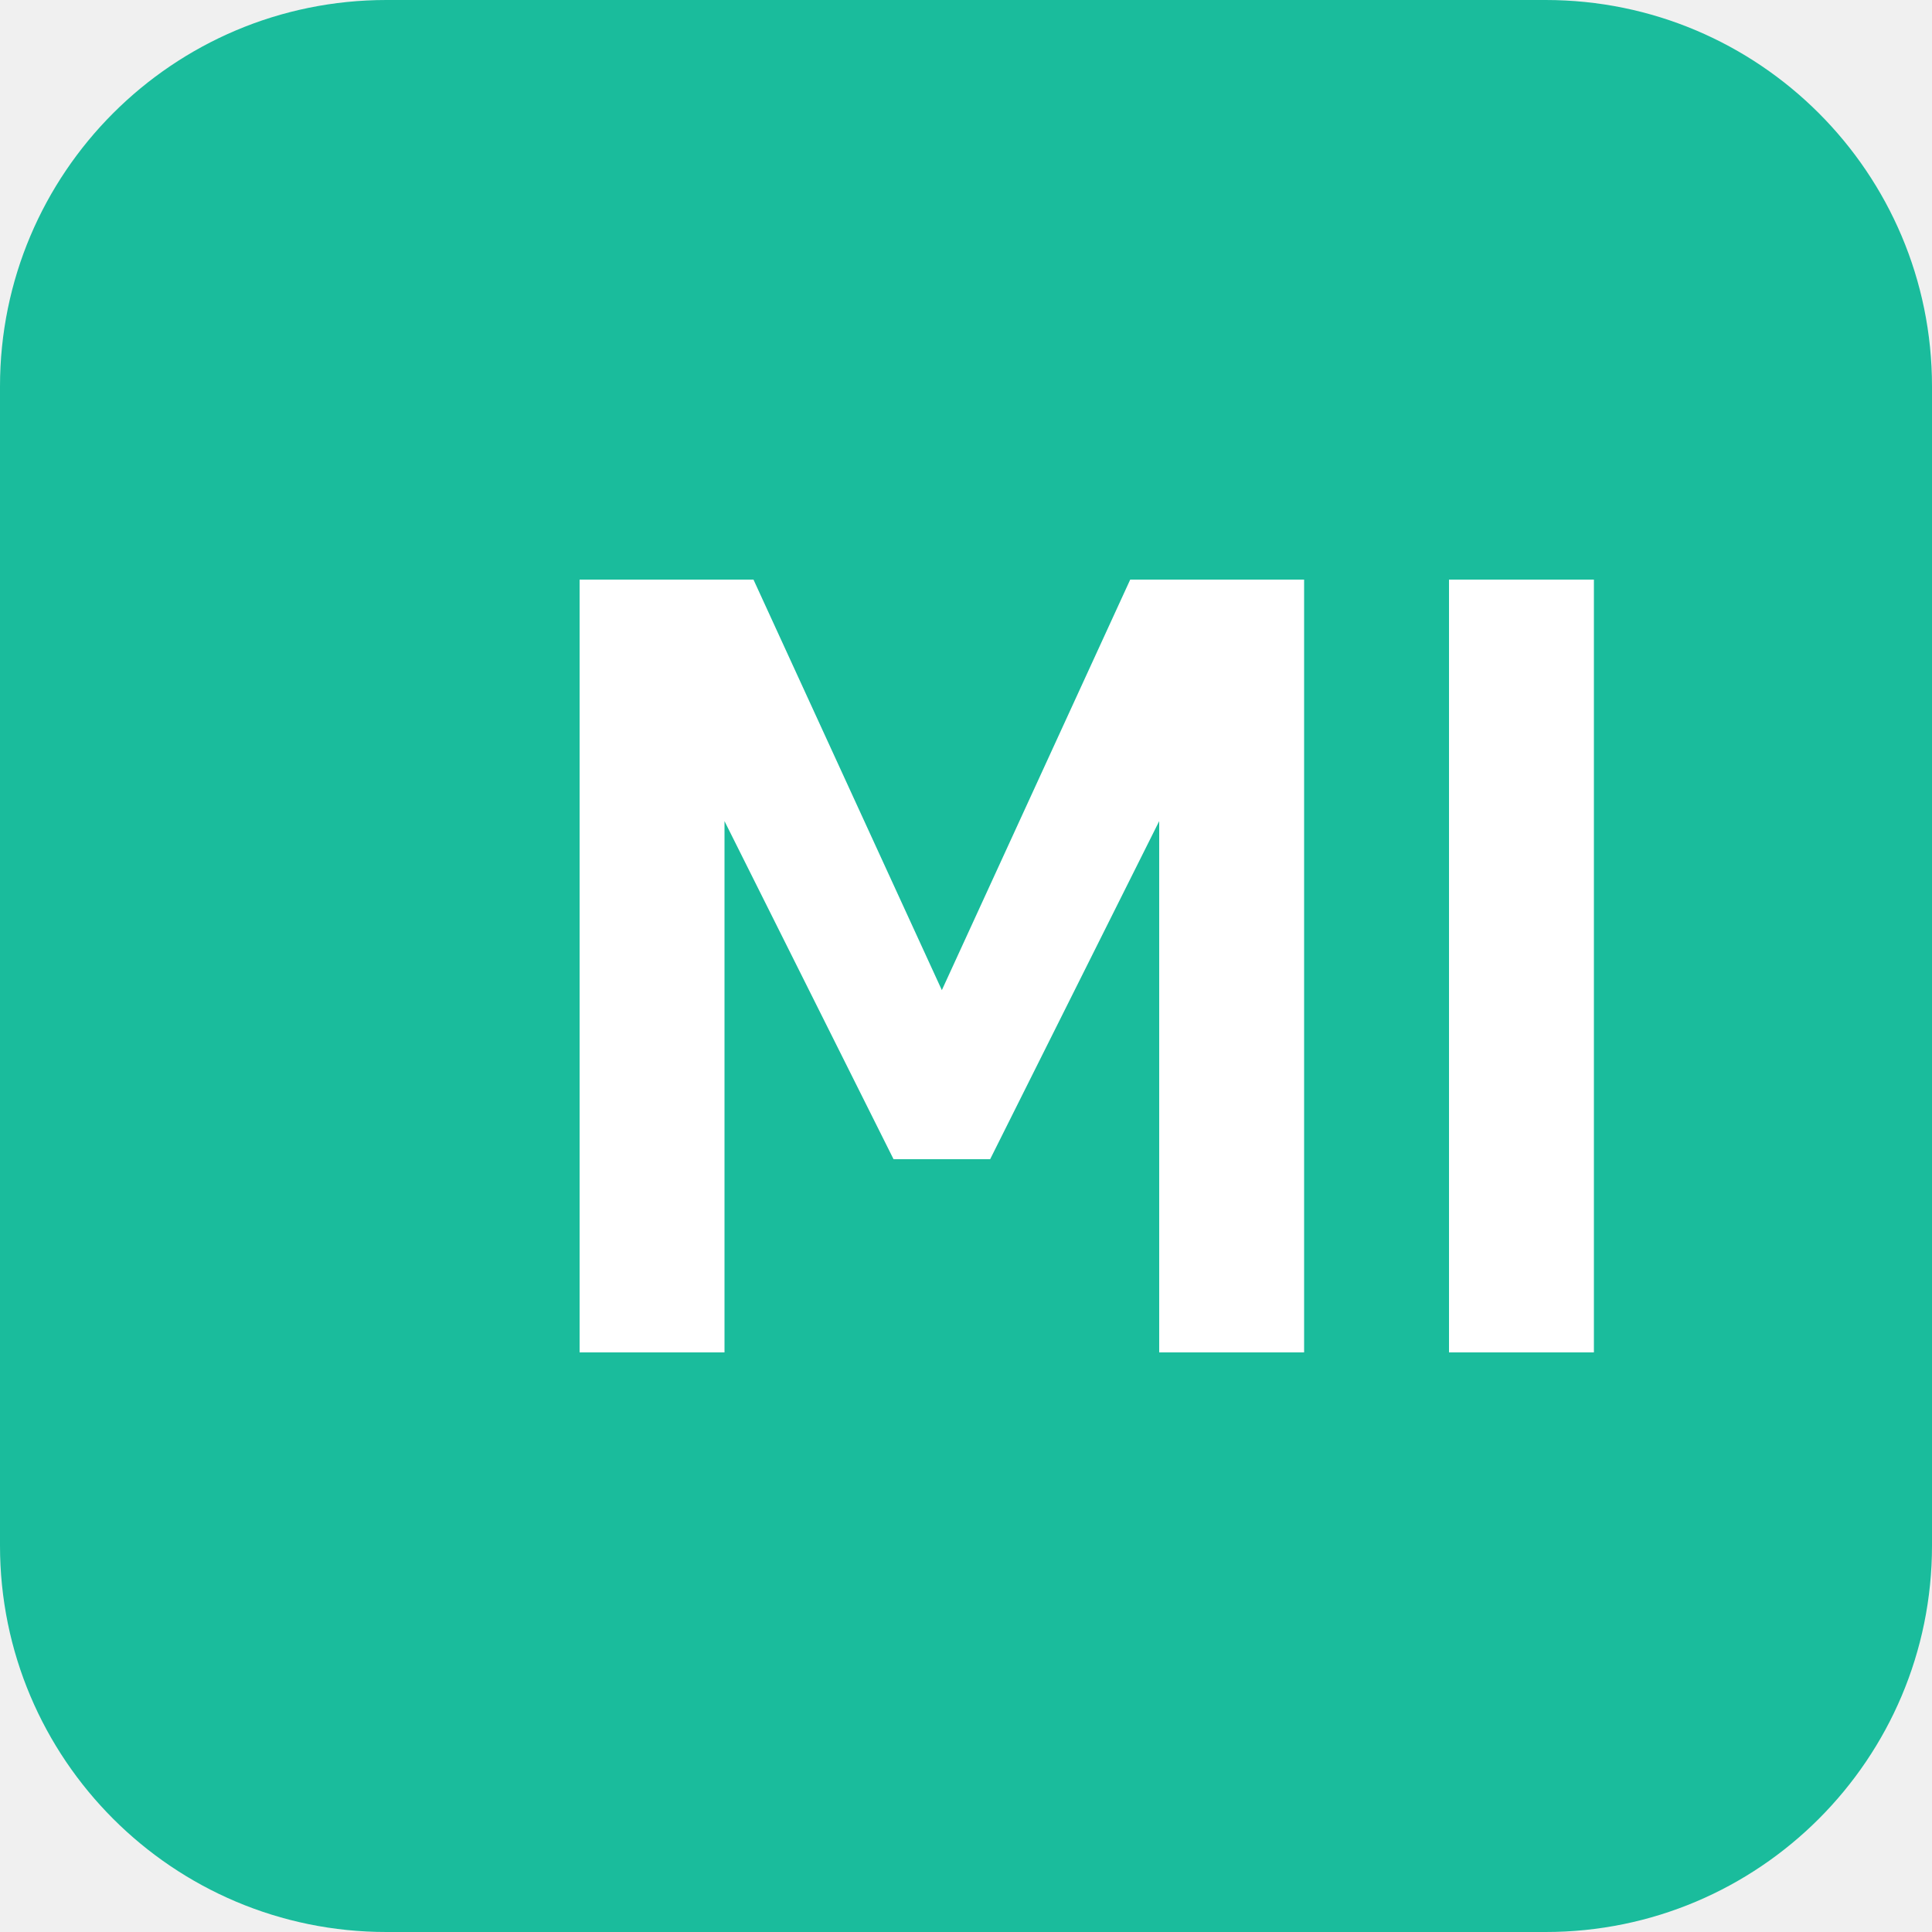
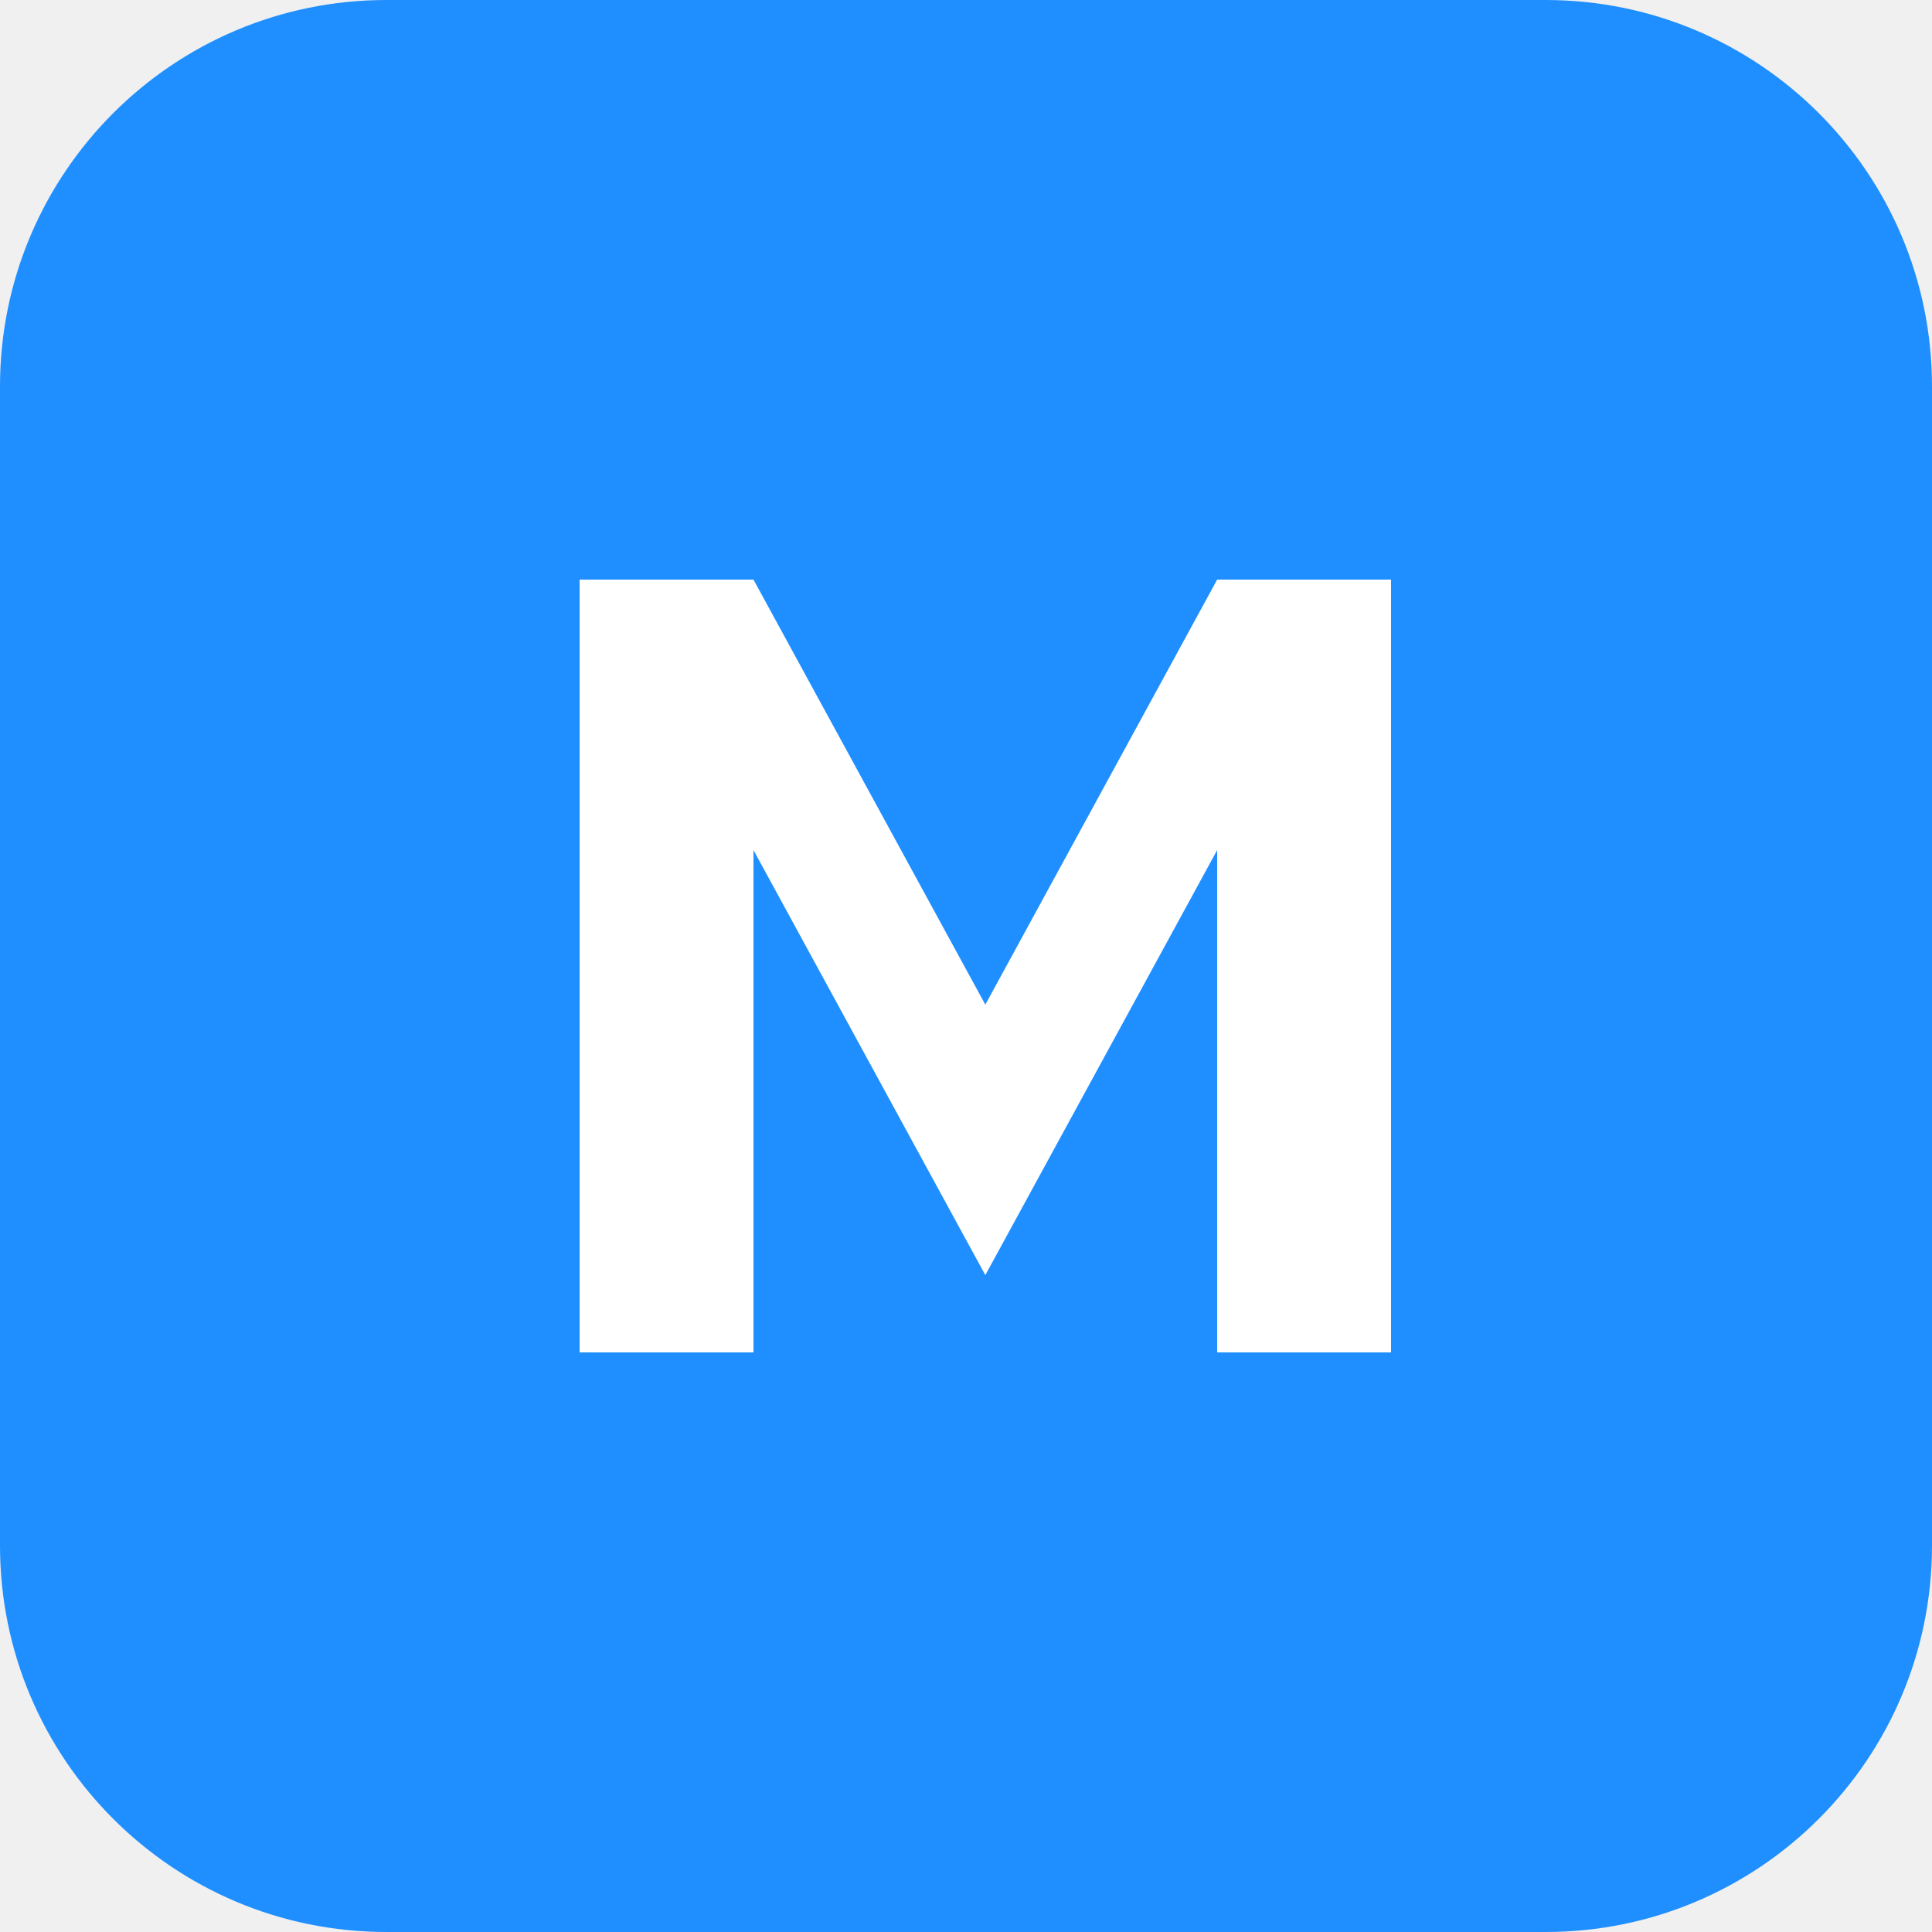
<svg xmlns="http://www.w3.org/2000/svg" width="40" height="40" viewBox="0 0 40 40" fill="none">
-   <rect width="40" height="40" rx="8" fill="hsl(168, 76%, 42%)" />
-   <path d="M12 28V12H15.6L19.5 20.5L23.4 12H27V28H24V17L20.5 24H18.5L15 17V28H12Z" fill="white" />
-   <path d="M30 28V12H33V28H30Z" fill="white" />
+   <rect width="40" height="40" rx="8" fill="hsl(210, 100%, 56%)" />
+   <path d="M12 28V12H15.6L20.4 20.8L25.2 12H28.8V28H25.2V17.6L20.4 26.4L15.6 17.6V28H12Z" fill="white" />
</svg>
